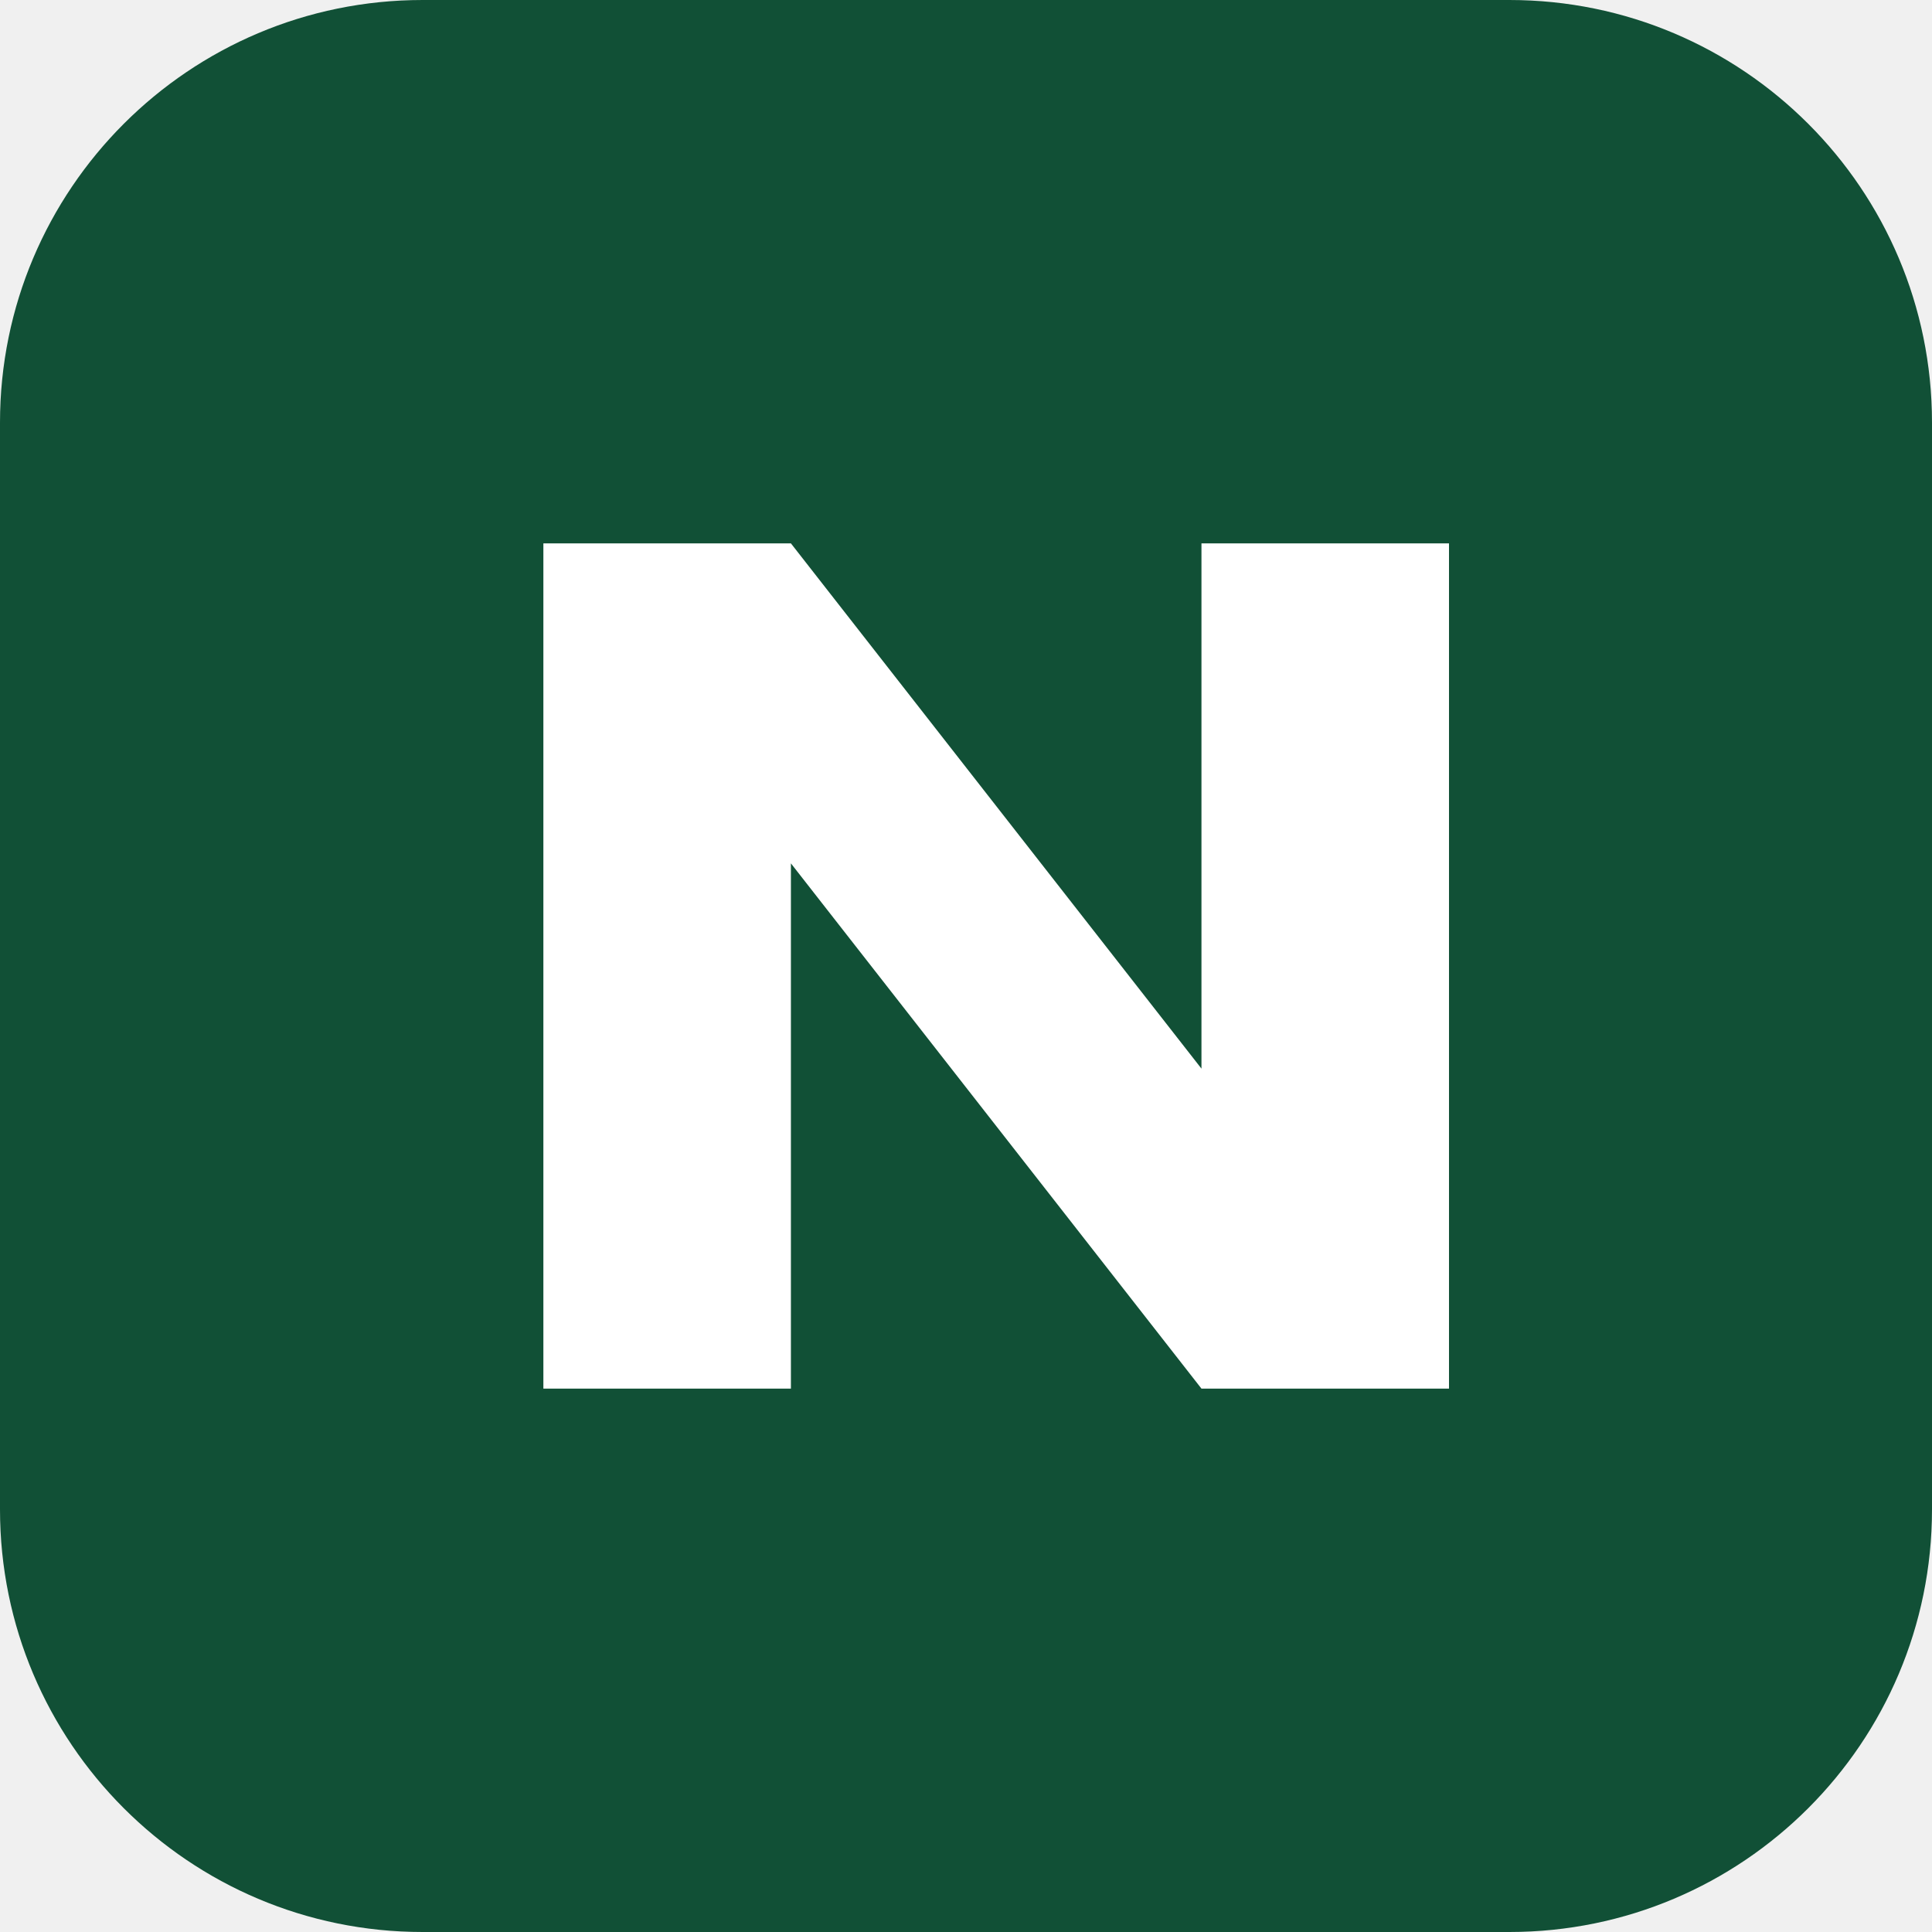
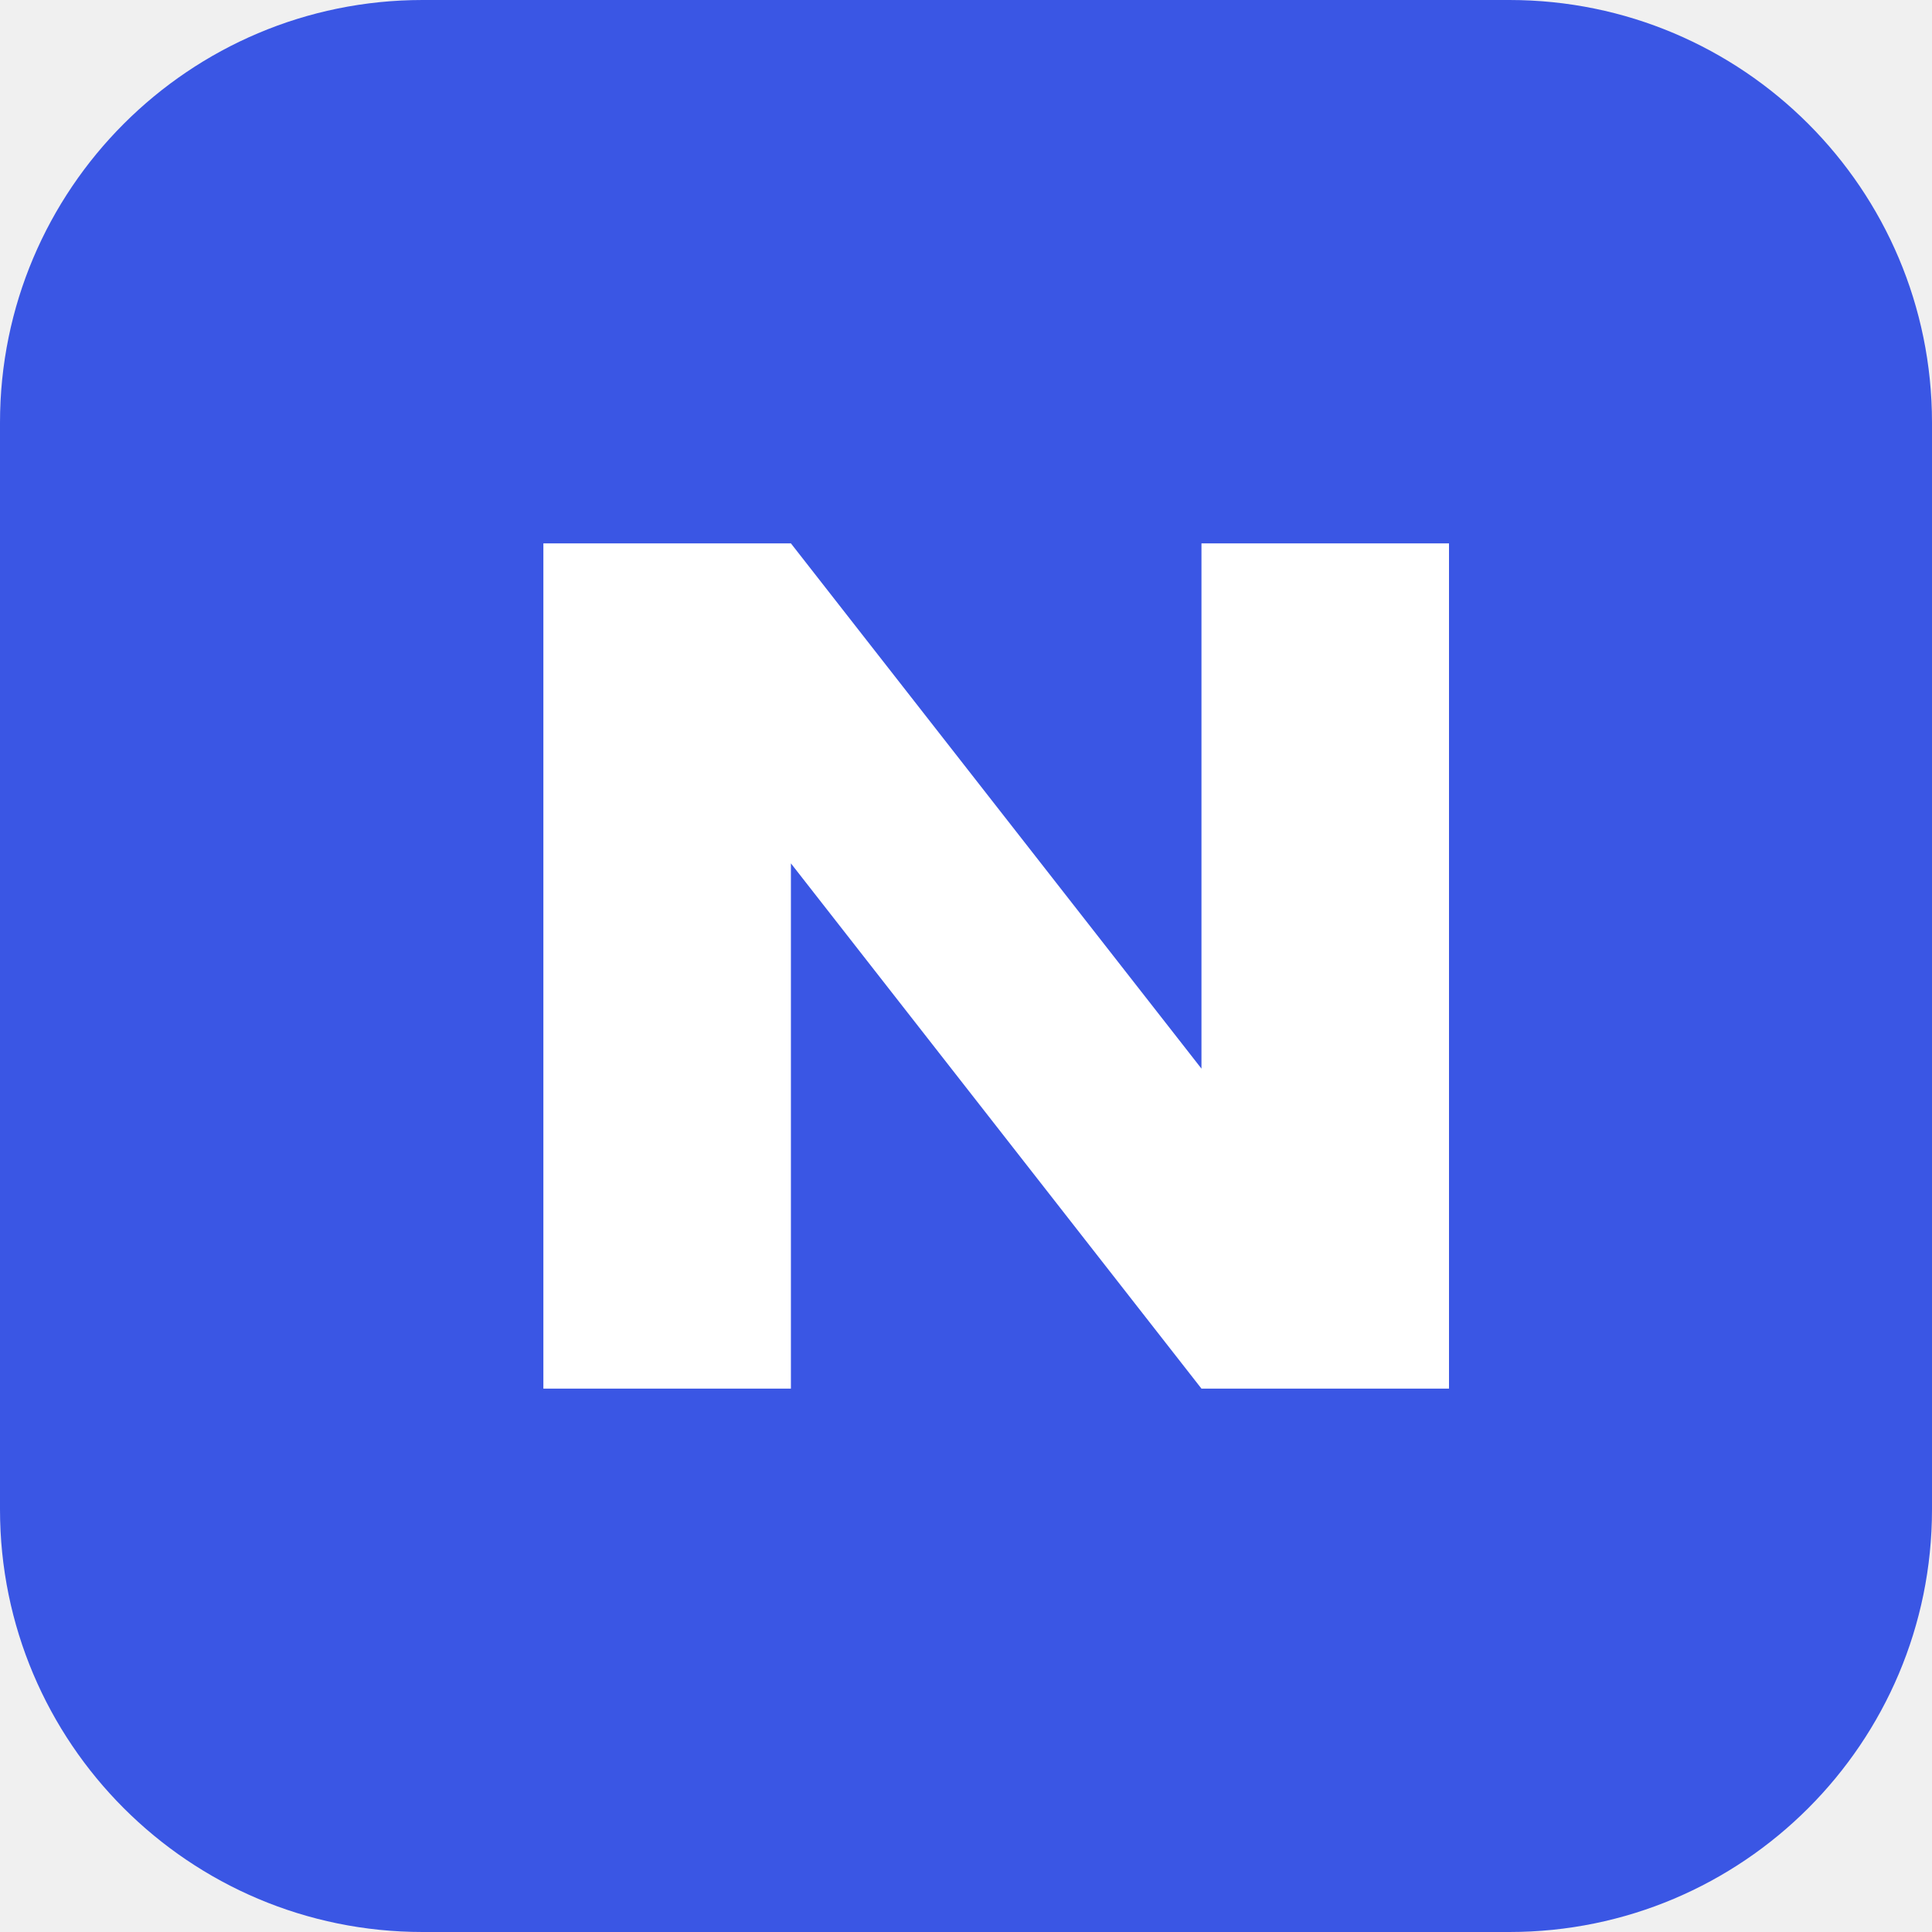
<svg xmlns="http://www.w3.org/2000/svg" viewBox="0 0 64 64" role="img" aria-label="Noble">
-   <rect width="64" height="64" rx="14" fill="#115036" />
+   <rect width="64" height="64" rx="14" fill="#3A56E4" />
  <path d="M18 46V18h8.2l13.6 17.4V18H48v28h-8.2L26.2 28.6V46H18z" fill="#fff" />
</svg>
